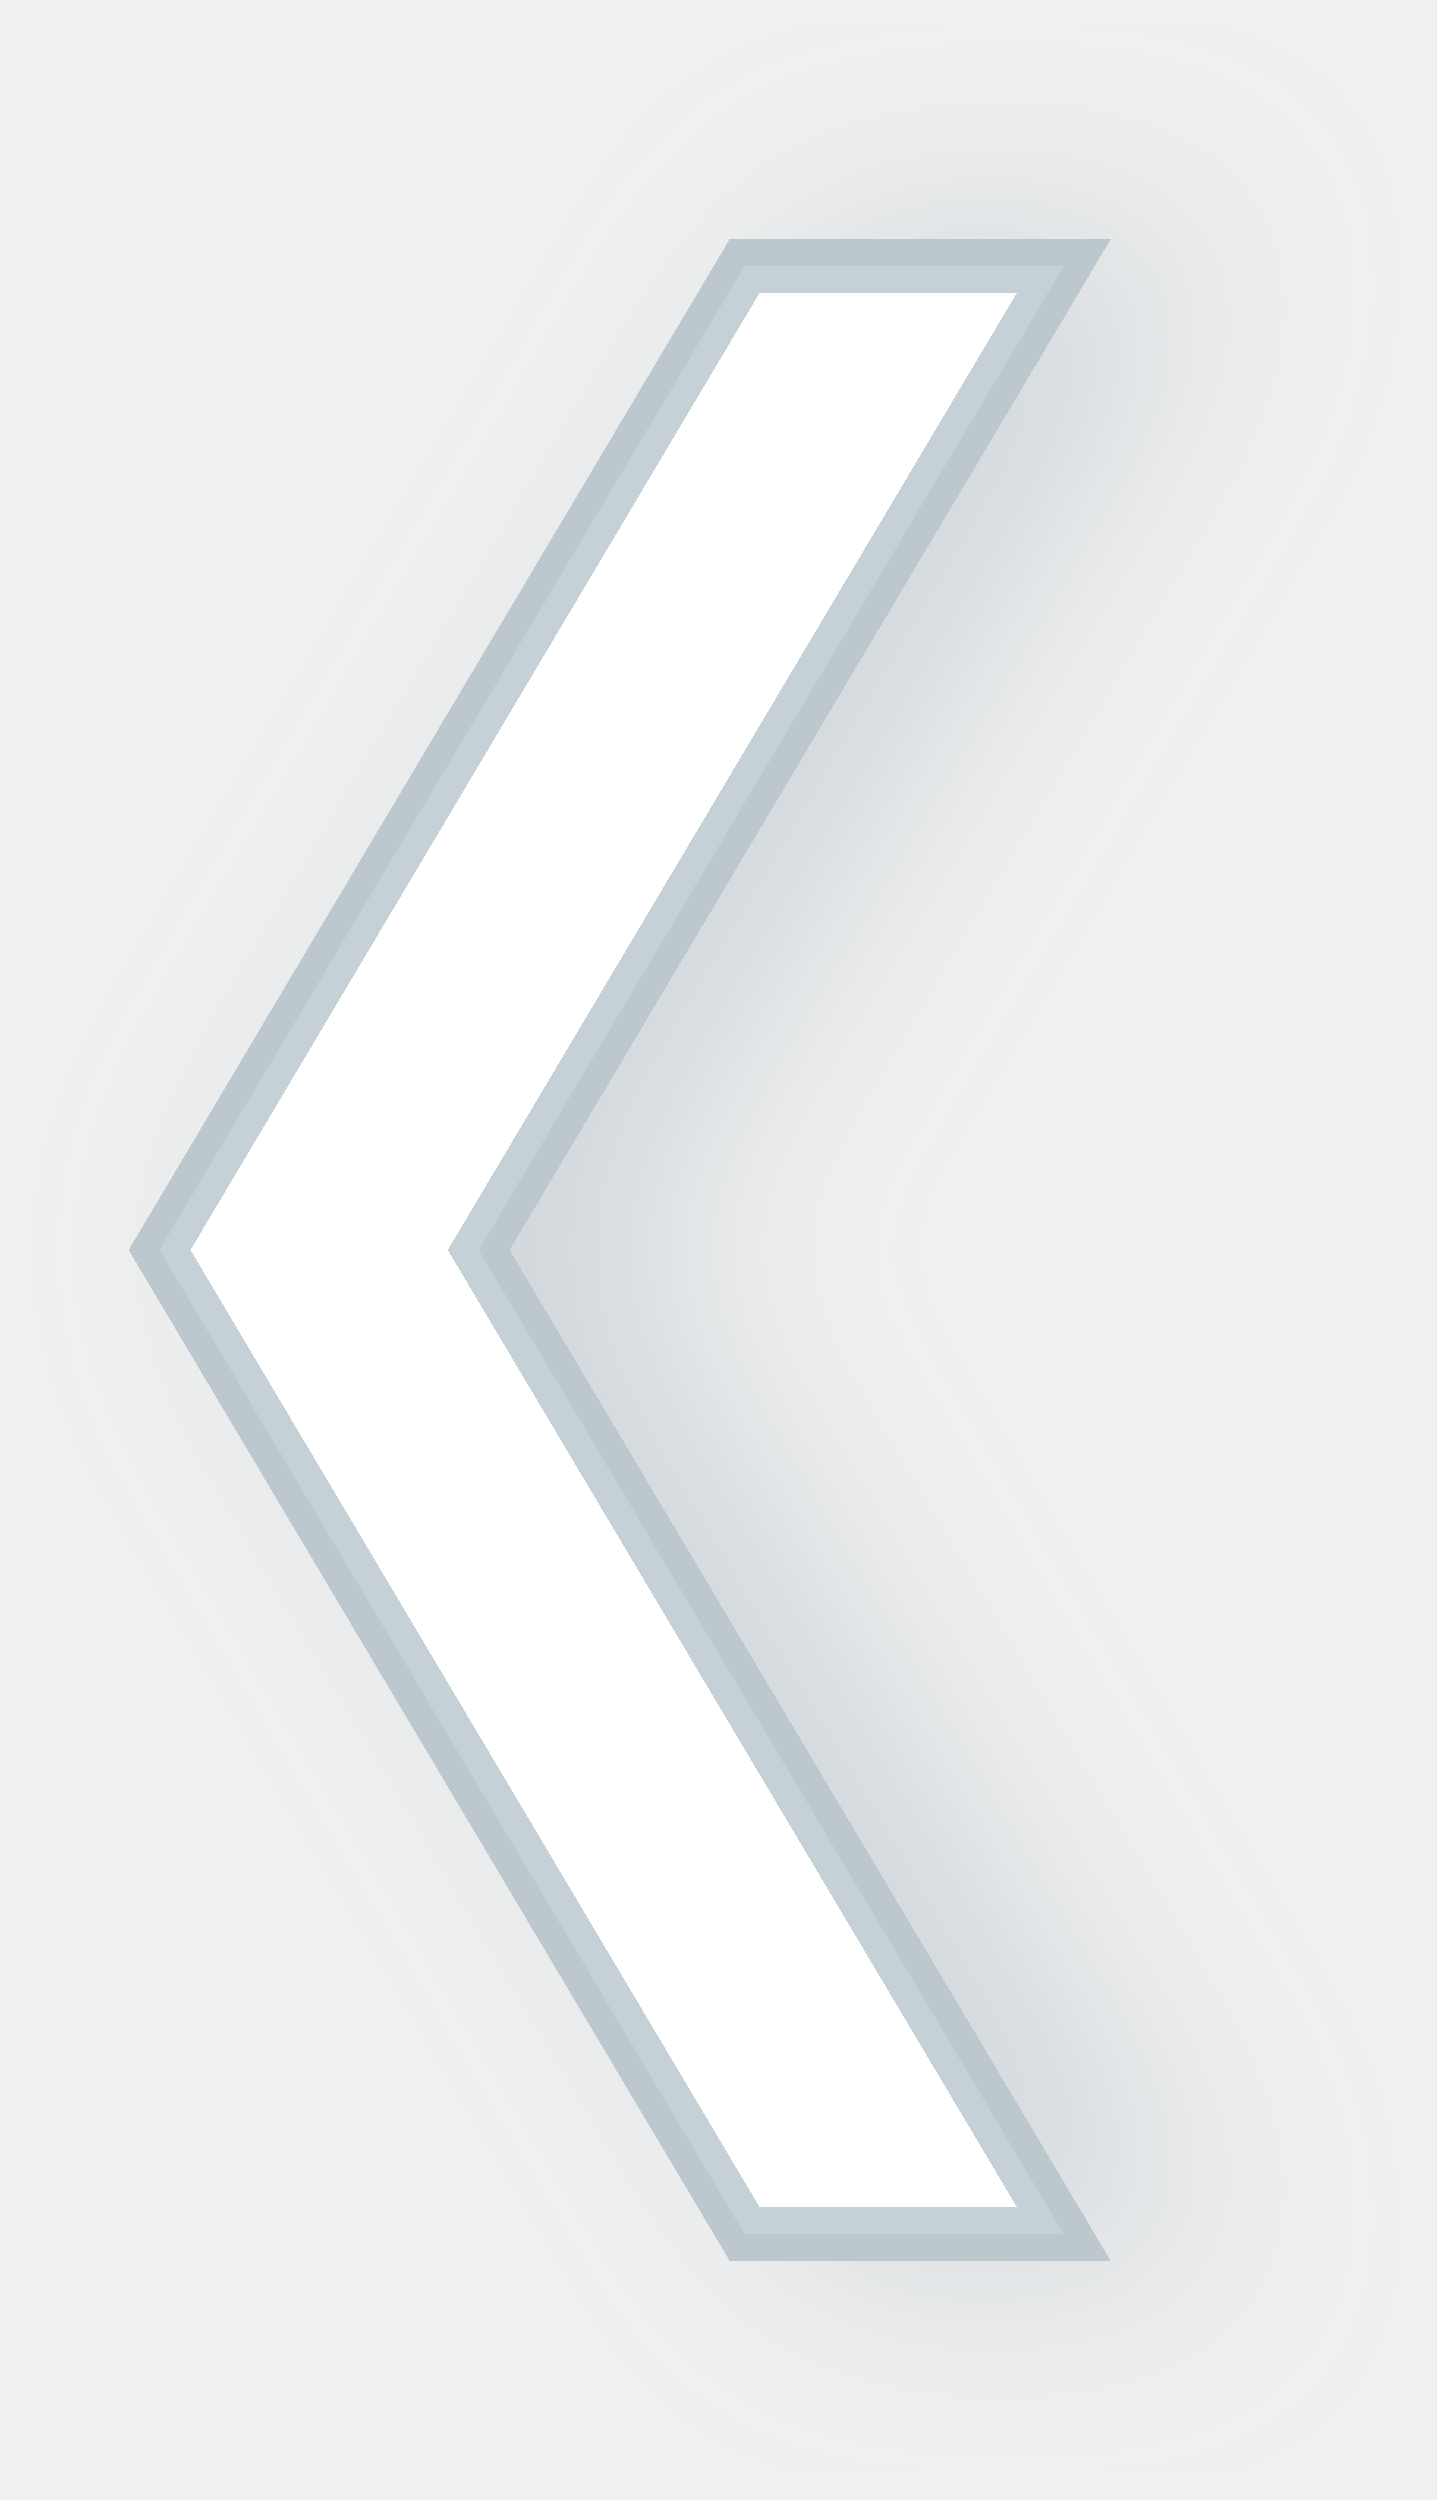
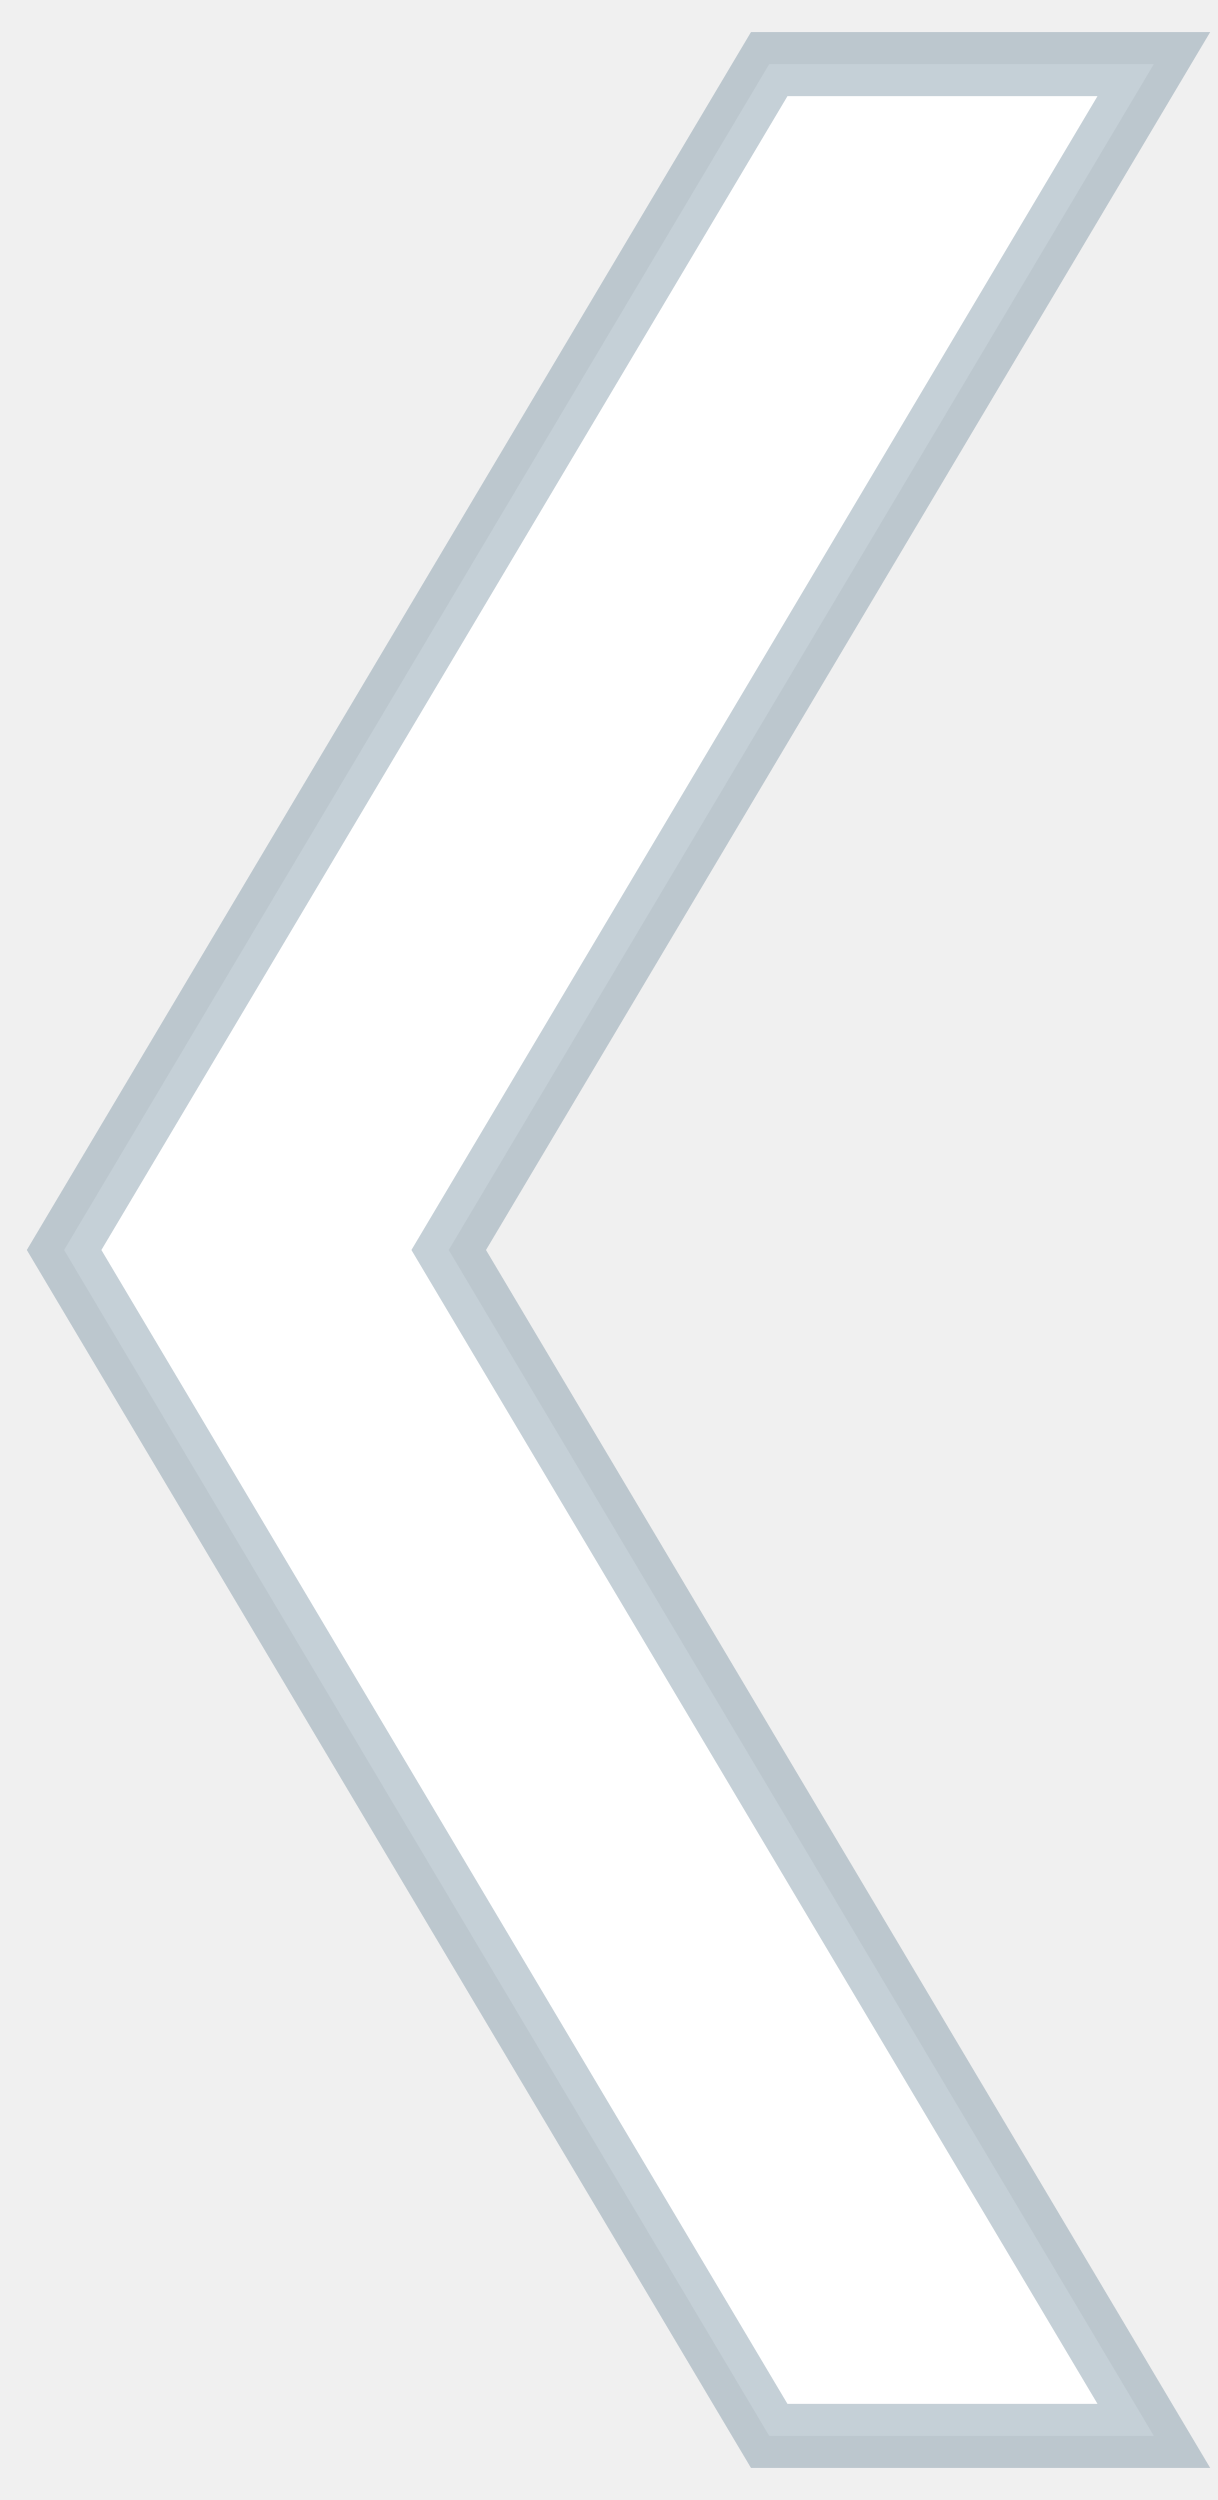
- <svg xmlns="http://www.w3.org/2000/svg" width="27" height="47" viewBox="0 0 27 47" fill="none">
-   <g filter="url(#filter0_d_1218_884)">
-     <path d="M14 5L3 23.5L14 42H20L9 23.5L20 5H14Z" fill="white" shape-rendering="crispEdges" />
-     <path d="M14 5L3 23.5L14 42H20L9 23.5L20 5H14Z" stroke="#6F899B" stroke-opacity="0.4" shape-rendering="crispEdges" />
-   </g>
-   <defs>
-     <filter id="filter0_d_1218_884" x="0.418" y="0.5" width="26.461" height="46" filterUnits="userSpaceOnUse" color-interpolation-filters="sRGB">
-       <feFlood flood-opacity="0" result="BackgroundImageFix" />
-       <feColorMatrix in="SourceAlpha" type="matrix" values="0 0 0 0 0 0 0 0 0 0 0 0 0 0 0 0 0 0 127 0" result="hardAlpha" />
-       <feOffset dx="2" />
-       <feGaussianBlur stdDeviation="2" />
-       <feComposite in2="hardAlpha" operator="out" />
-       <feColorMatrix type="matrix" values="0 0 0 0 0.435 0 0 0 0 0.537 0 0 0 0 0.608 0 0 0 0.25 0" />
-       <feBlend mode="normal" in2="BackgroundImageFix" result="effect1_dropShadow_1218_884" />
-       <feBlend mode="normal" in="SourceGraphic" in2="effect1_dropShadow_1218_884" result="shape" />
-     </filter>
-   </defs>
+ <svg xmlns="http://www.w3.org/2000/svg" width="19" height="39" viewBox="0 0 19 39" fill="none">
+   <path d="M12 1L1 19.5L12 38H18L7 19.5L18 1H12Z" fill="white" stroke="#6F899B" stroke-opacity="0.4" />
</svg>
